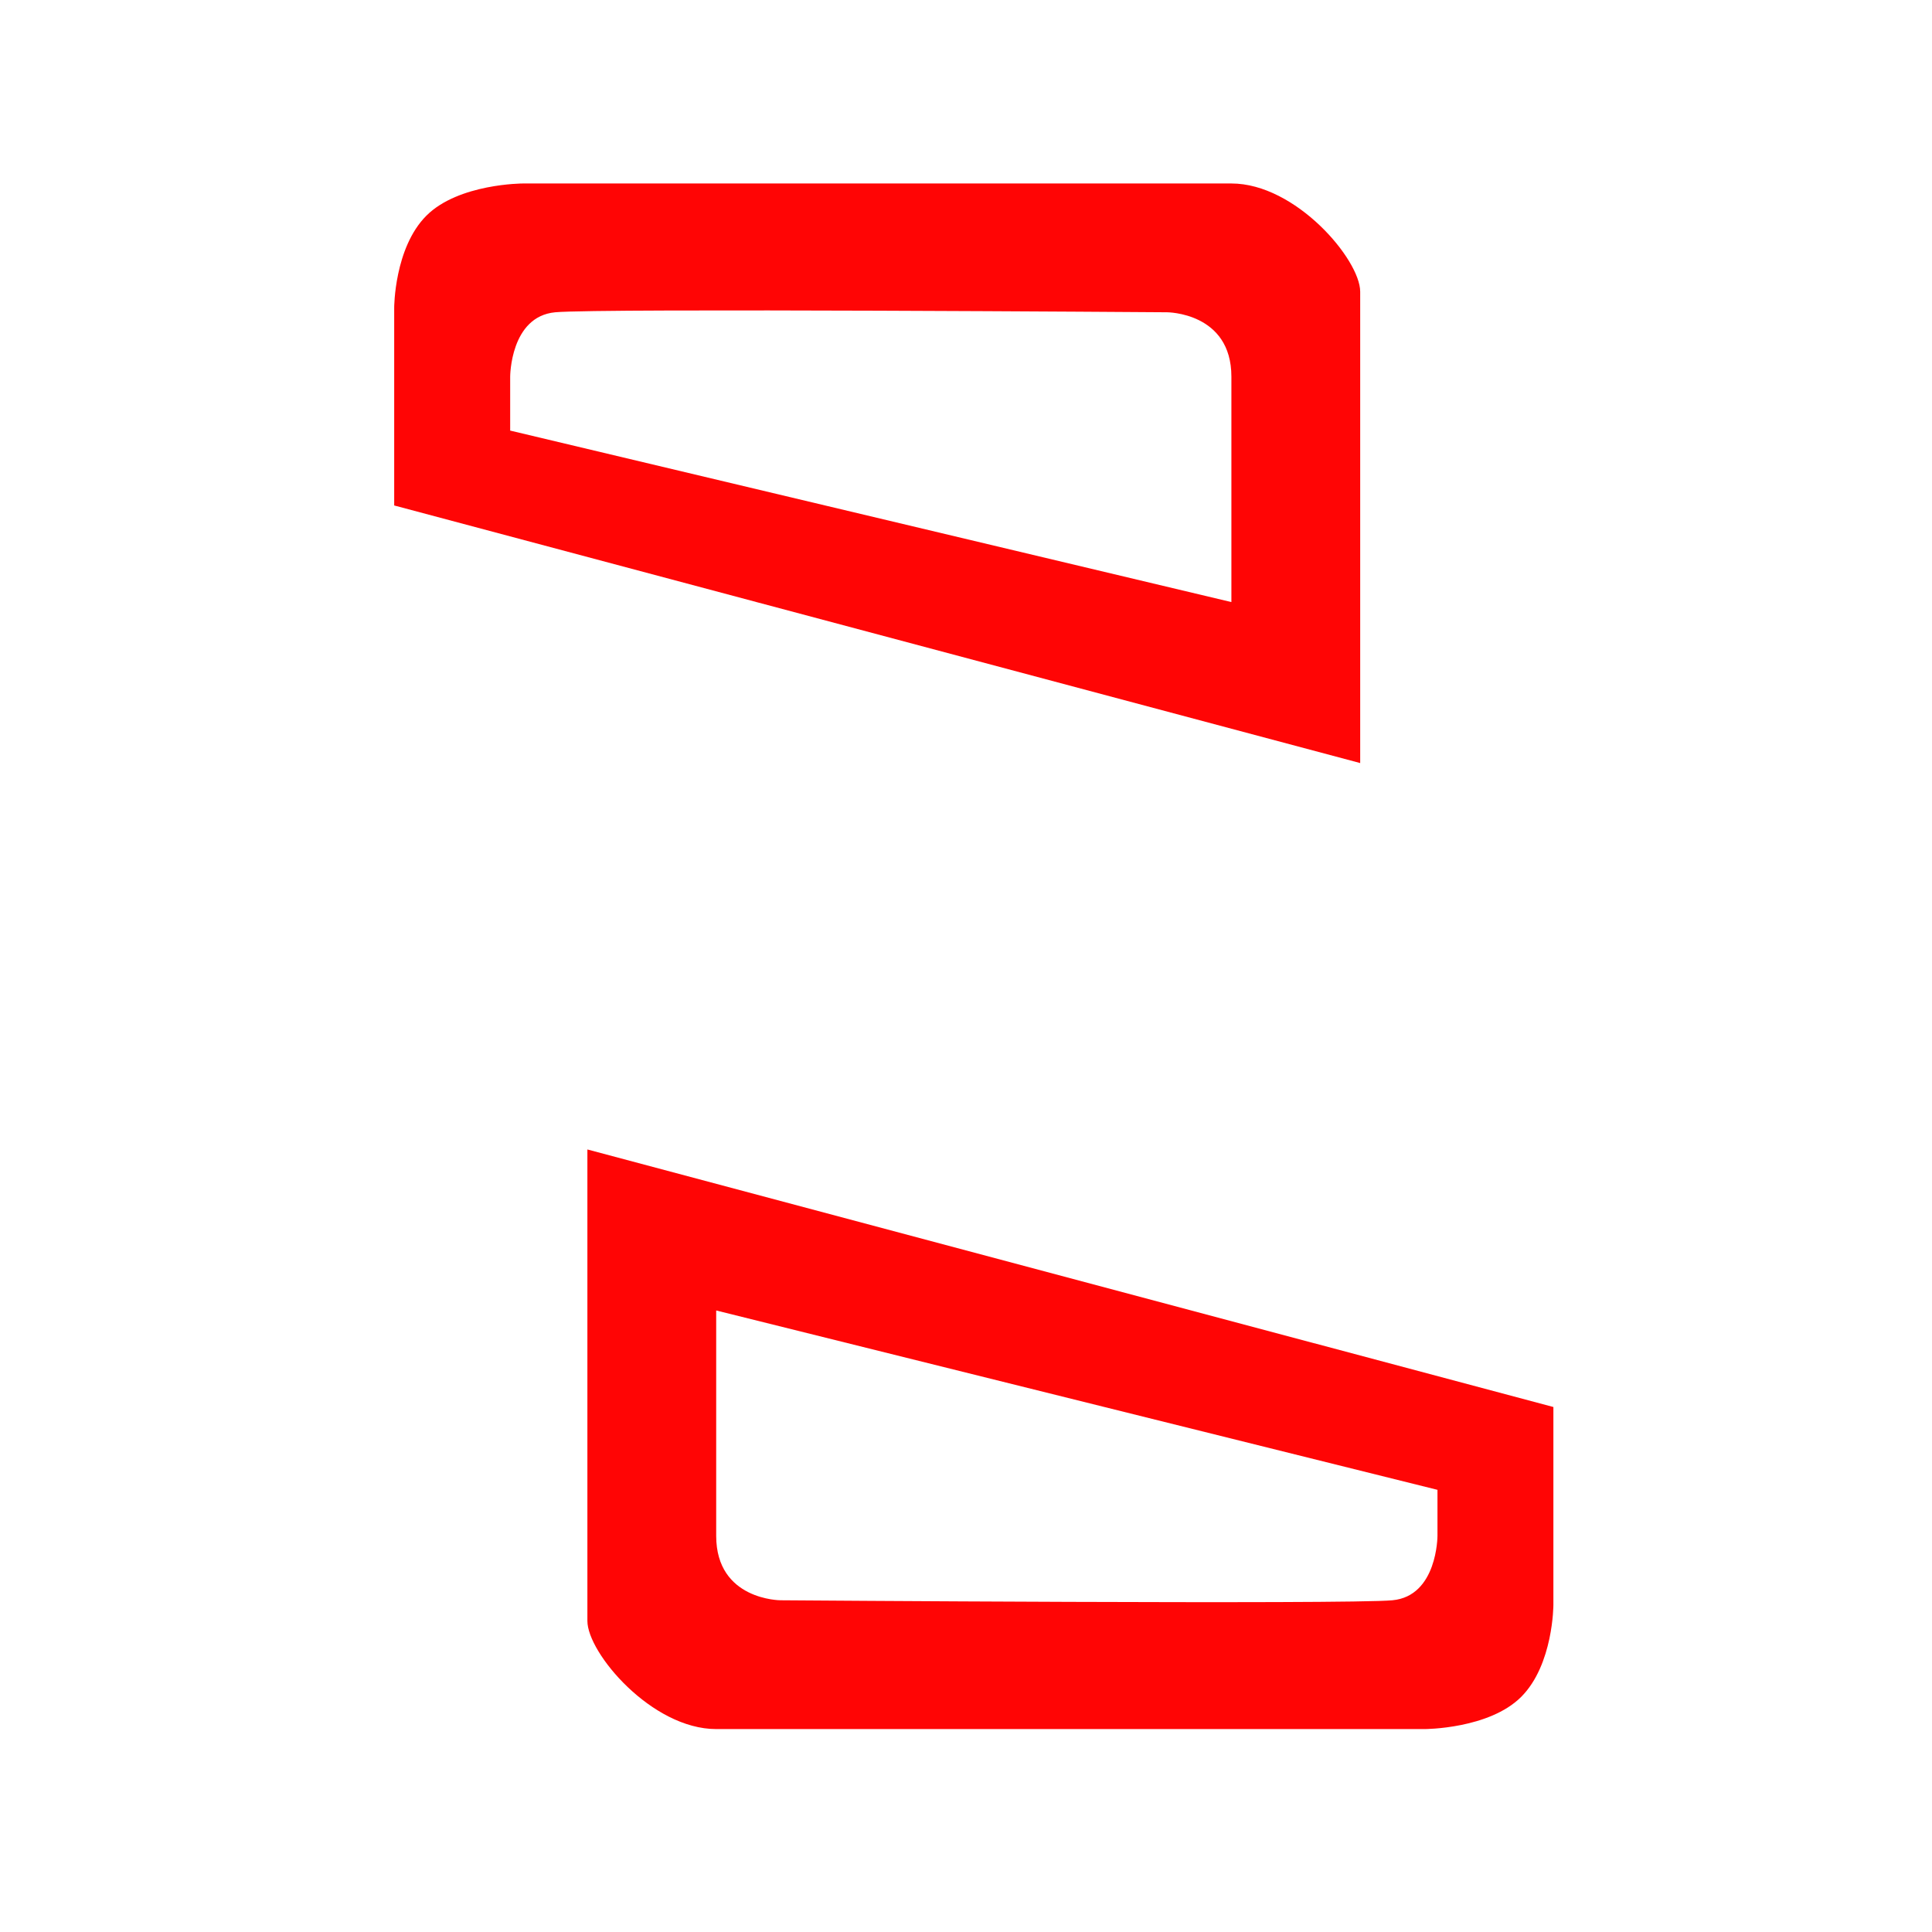
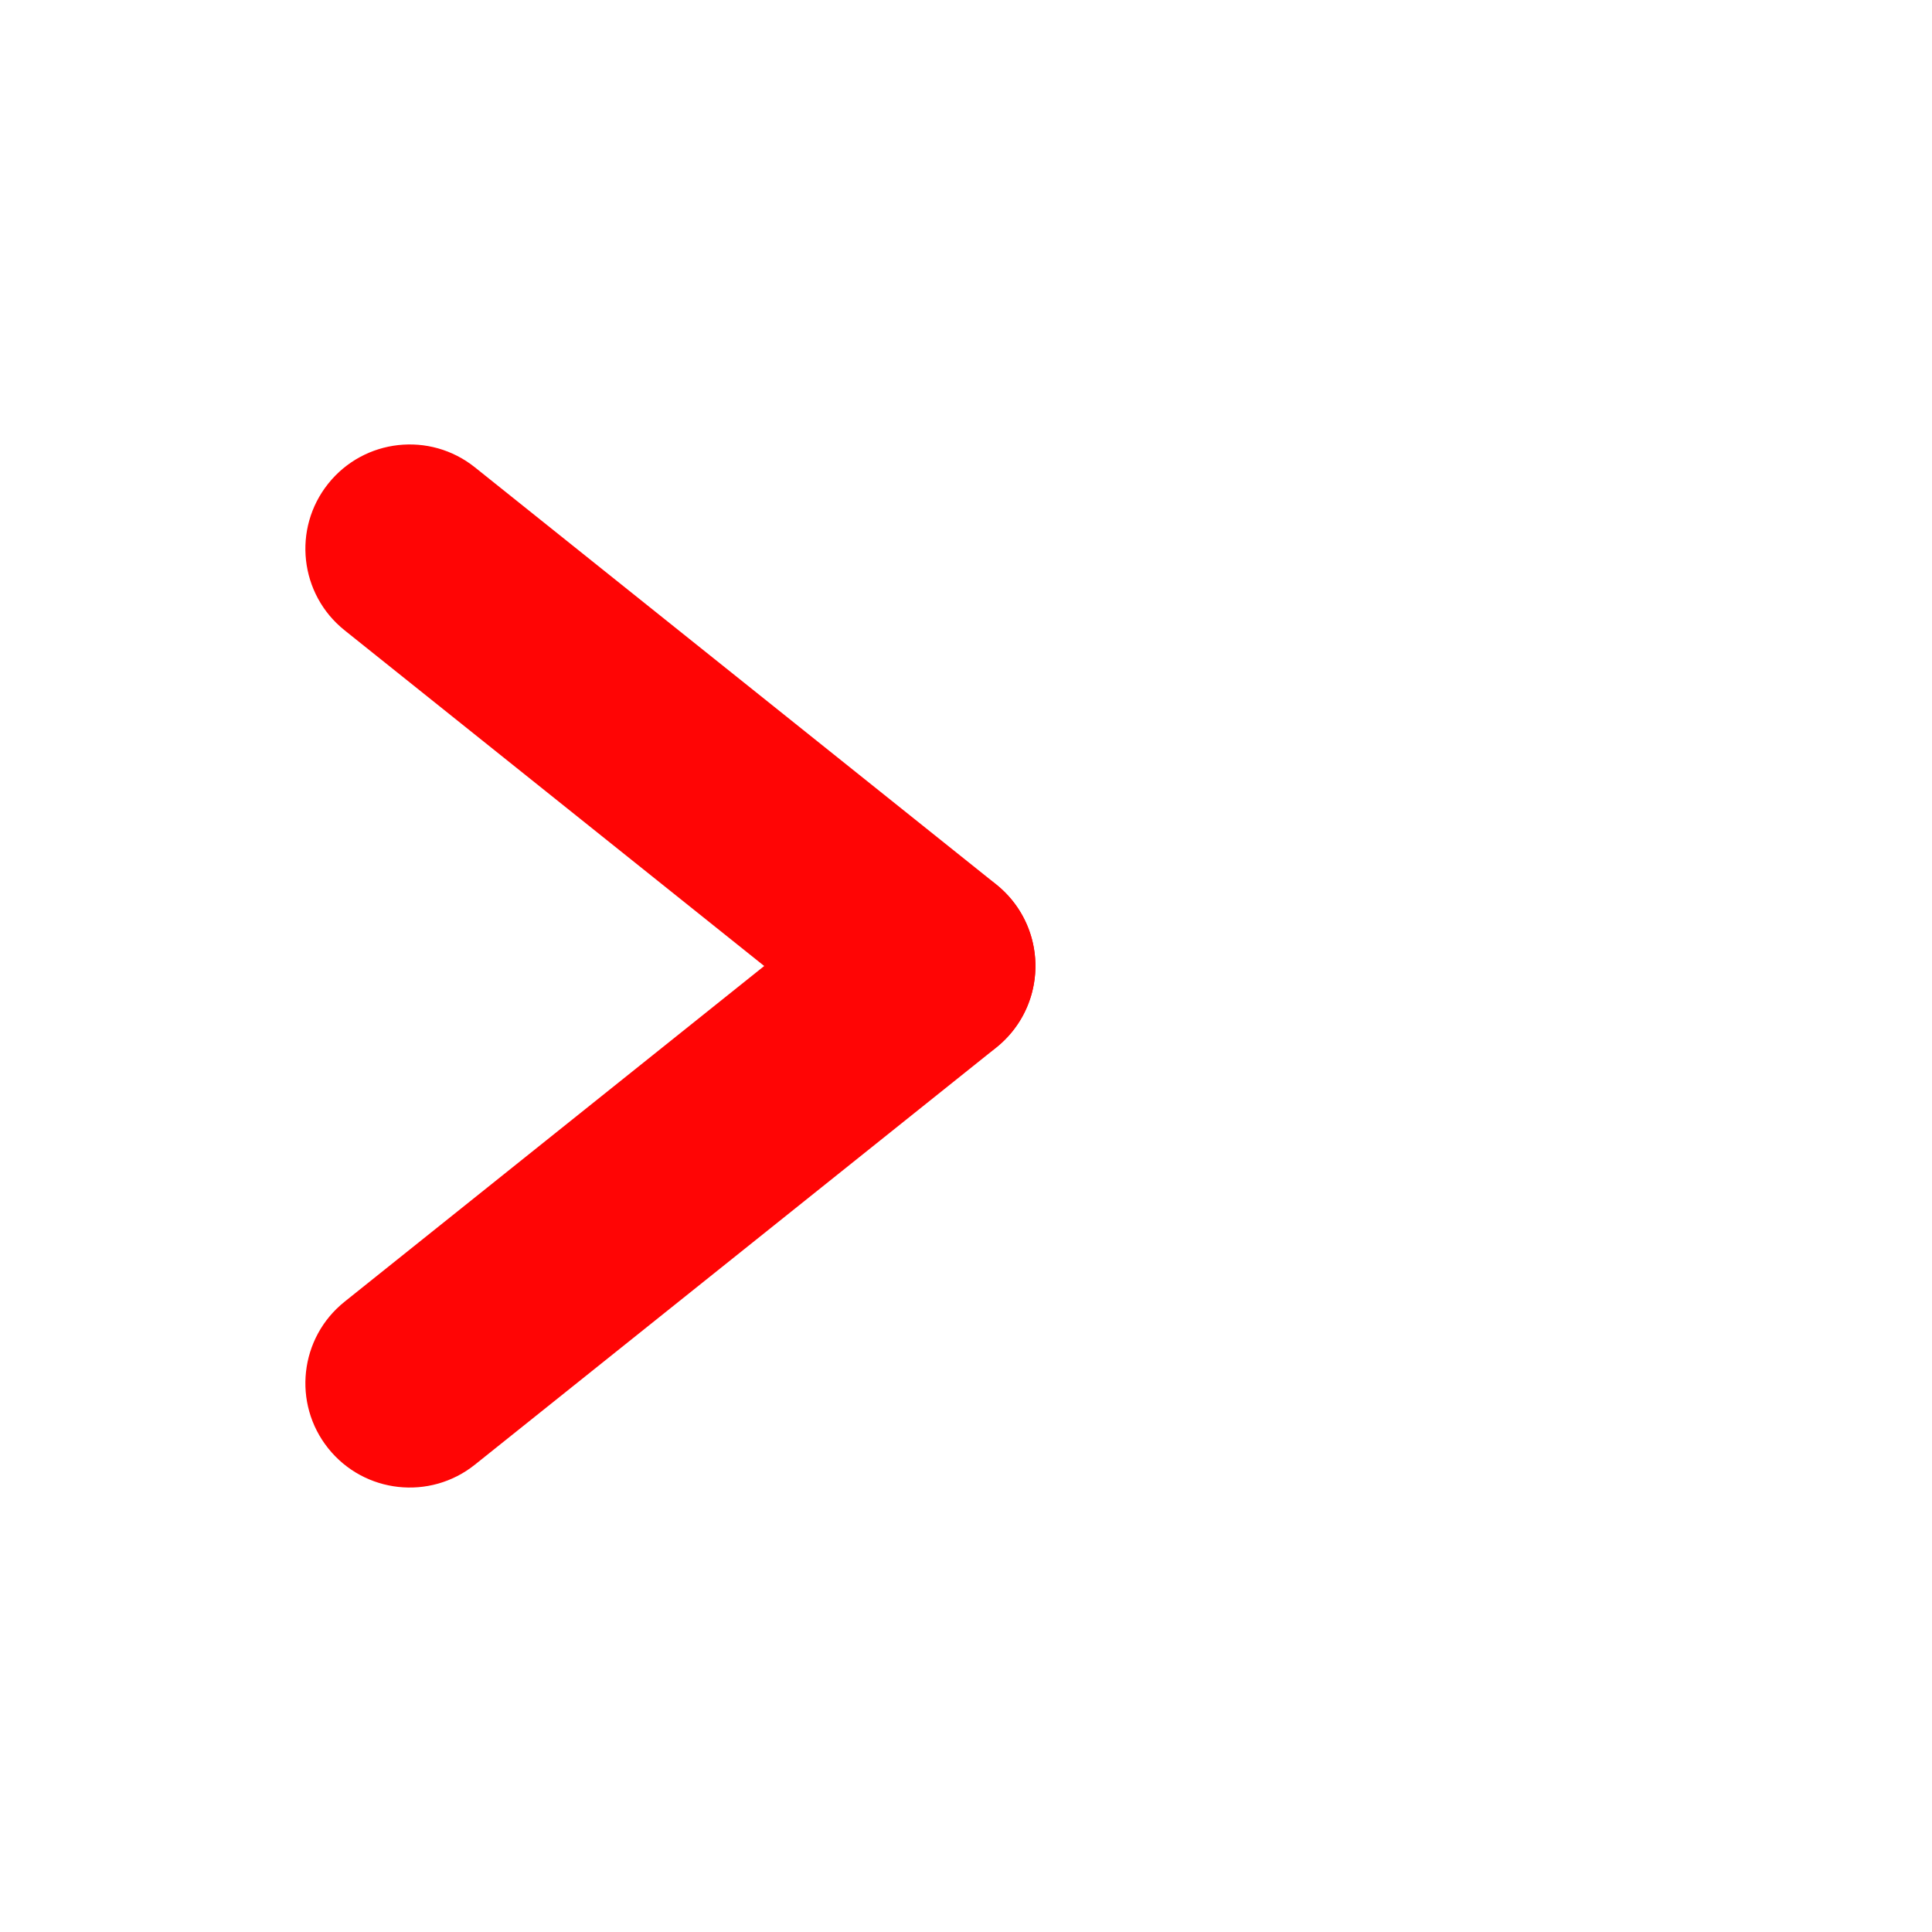
<svg xmlns="http://www.w3.org/2000/svg" width="30" height="30" viewBox="0 0 30 30" fill="none">
-   <path fill-rule="evenodd" clip-rule="evenodd" d="M19.121 2.849C20.121 2.849 21.121 4.032 21.121 4.529L21.121 11.849L6.121 7.849L6.121 4.778C6.121 4.778 6.121 3.849 6.621 3.349C7.121 2.849 8.121 2.849 8.121 2.849L19.121 2.849ZM19.121 9.349C19.121 9.349 19.121 6.849 19.121 5.849C19.121 4.849 18.121 4.849 18.121 4.849C18.121 4.849 9.321 4.784 8.621 4.849C7.922 4.915 7.922 5.849 7.922 5.849L7.922 6.686L19.121 9.349Z" fill="#FF0505" />
-   <path fill-rule="evenodd" clip-rule="evenodd" d="M11.121 26.849C10.121 26.849 9.121 25.667 9.121 25.17L9.121 17.849L24.121 21.848L24.121 24.921C24.121 24.921 24.121 25.849 23.621 26.349C23.121 26.849 22.121 26.849 22.121 26.849L11.121 26.849ZM11.121 20.349C11.121 20.349 11.121 22.849 11.121 23.849C11.121 24.849 12.121 24.849 12.121 24.849C12.121 24.849 20.922 24.915 21.621 24.849C22.321 24.784 22.321 23.849 22.321 23.849L22.321 23.134L11.121 20.349Z" fill="#FF0505" />
+   <g transform="translate(1.500 1.500) scale(0.27)" fill="#FF0505">
+     <rect x="7.8" y="32" width="50.4" height="12" rx="6" transform="rotate(38.66 33 38)" />
+     <rect x="7.8" y="56" width="50.4" height="12" rx="6" transform="rotate(-38.66 33 62)" />
+   </g>
</svg>
